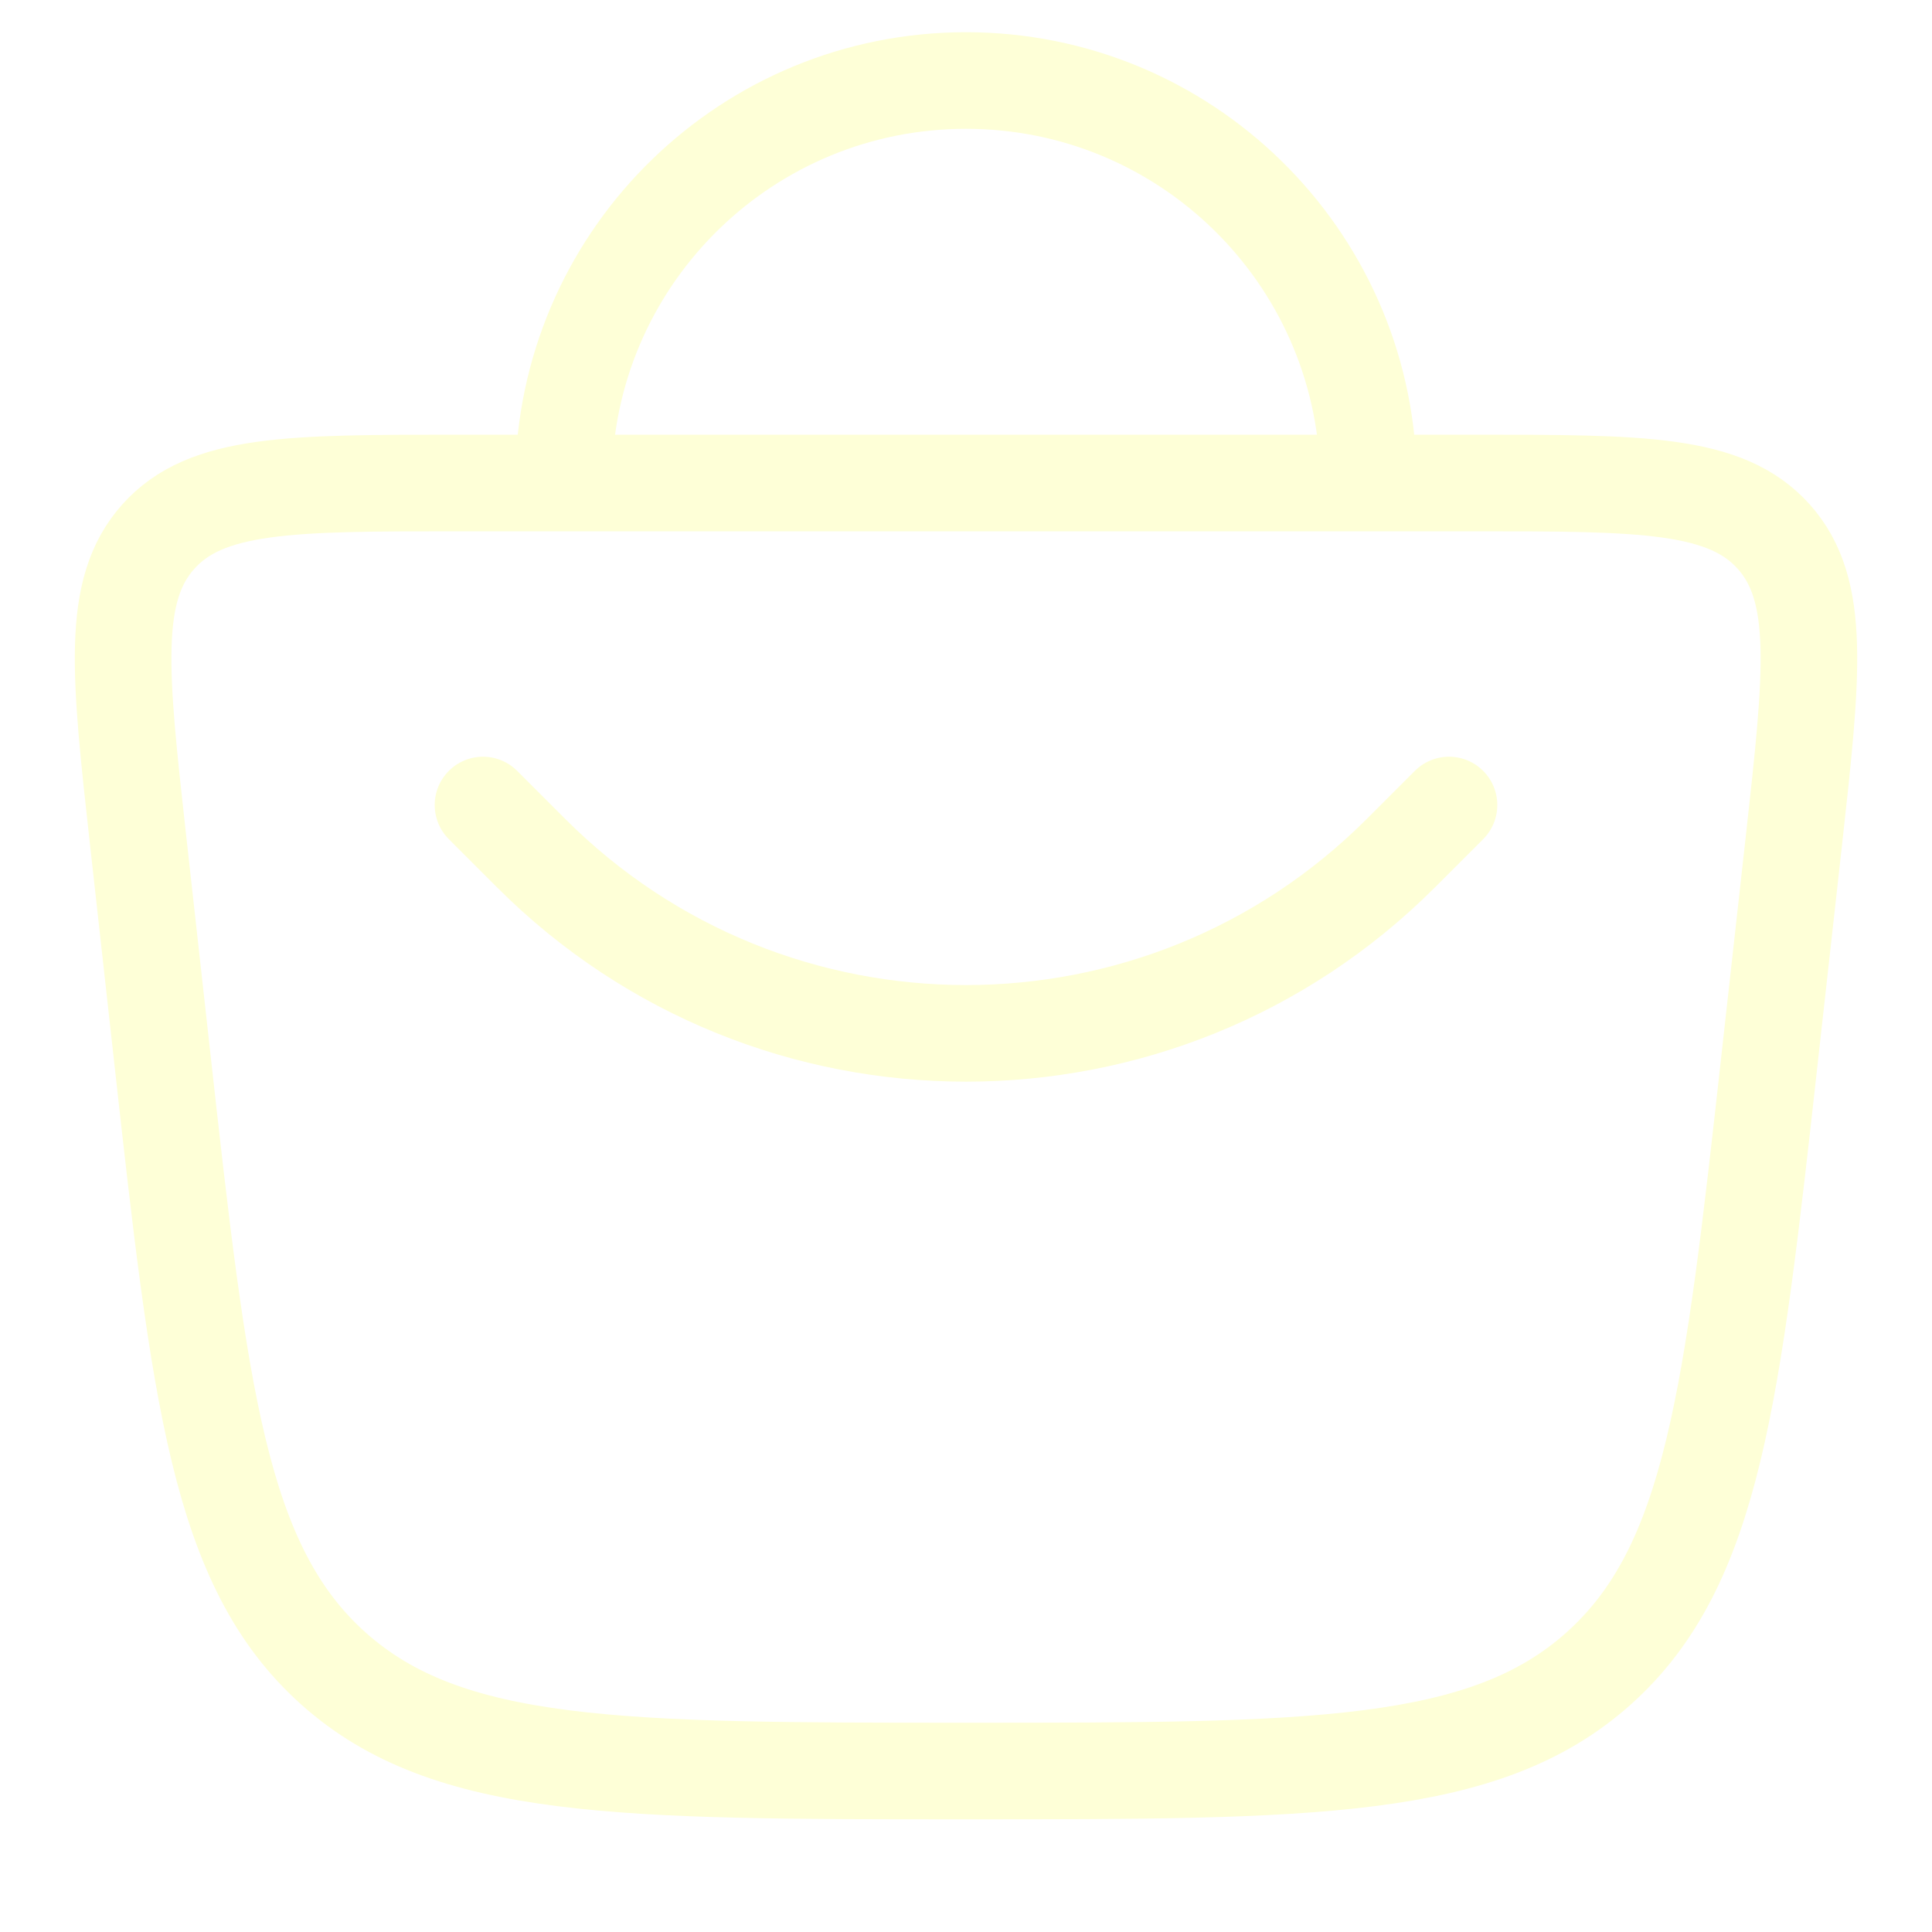
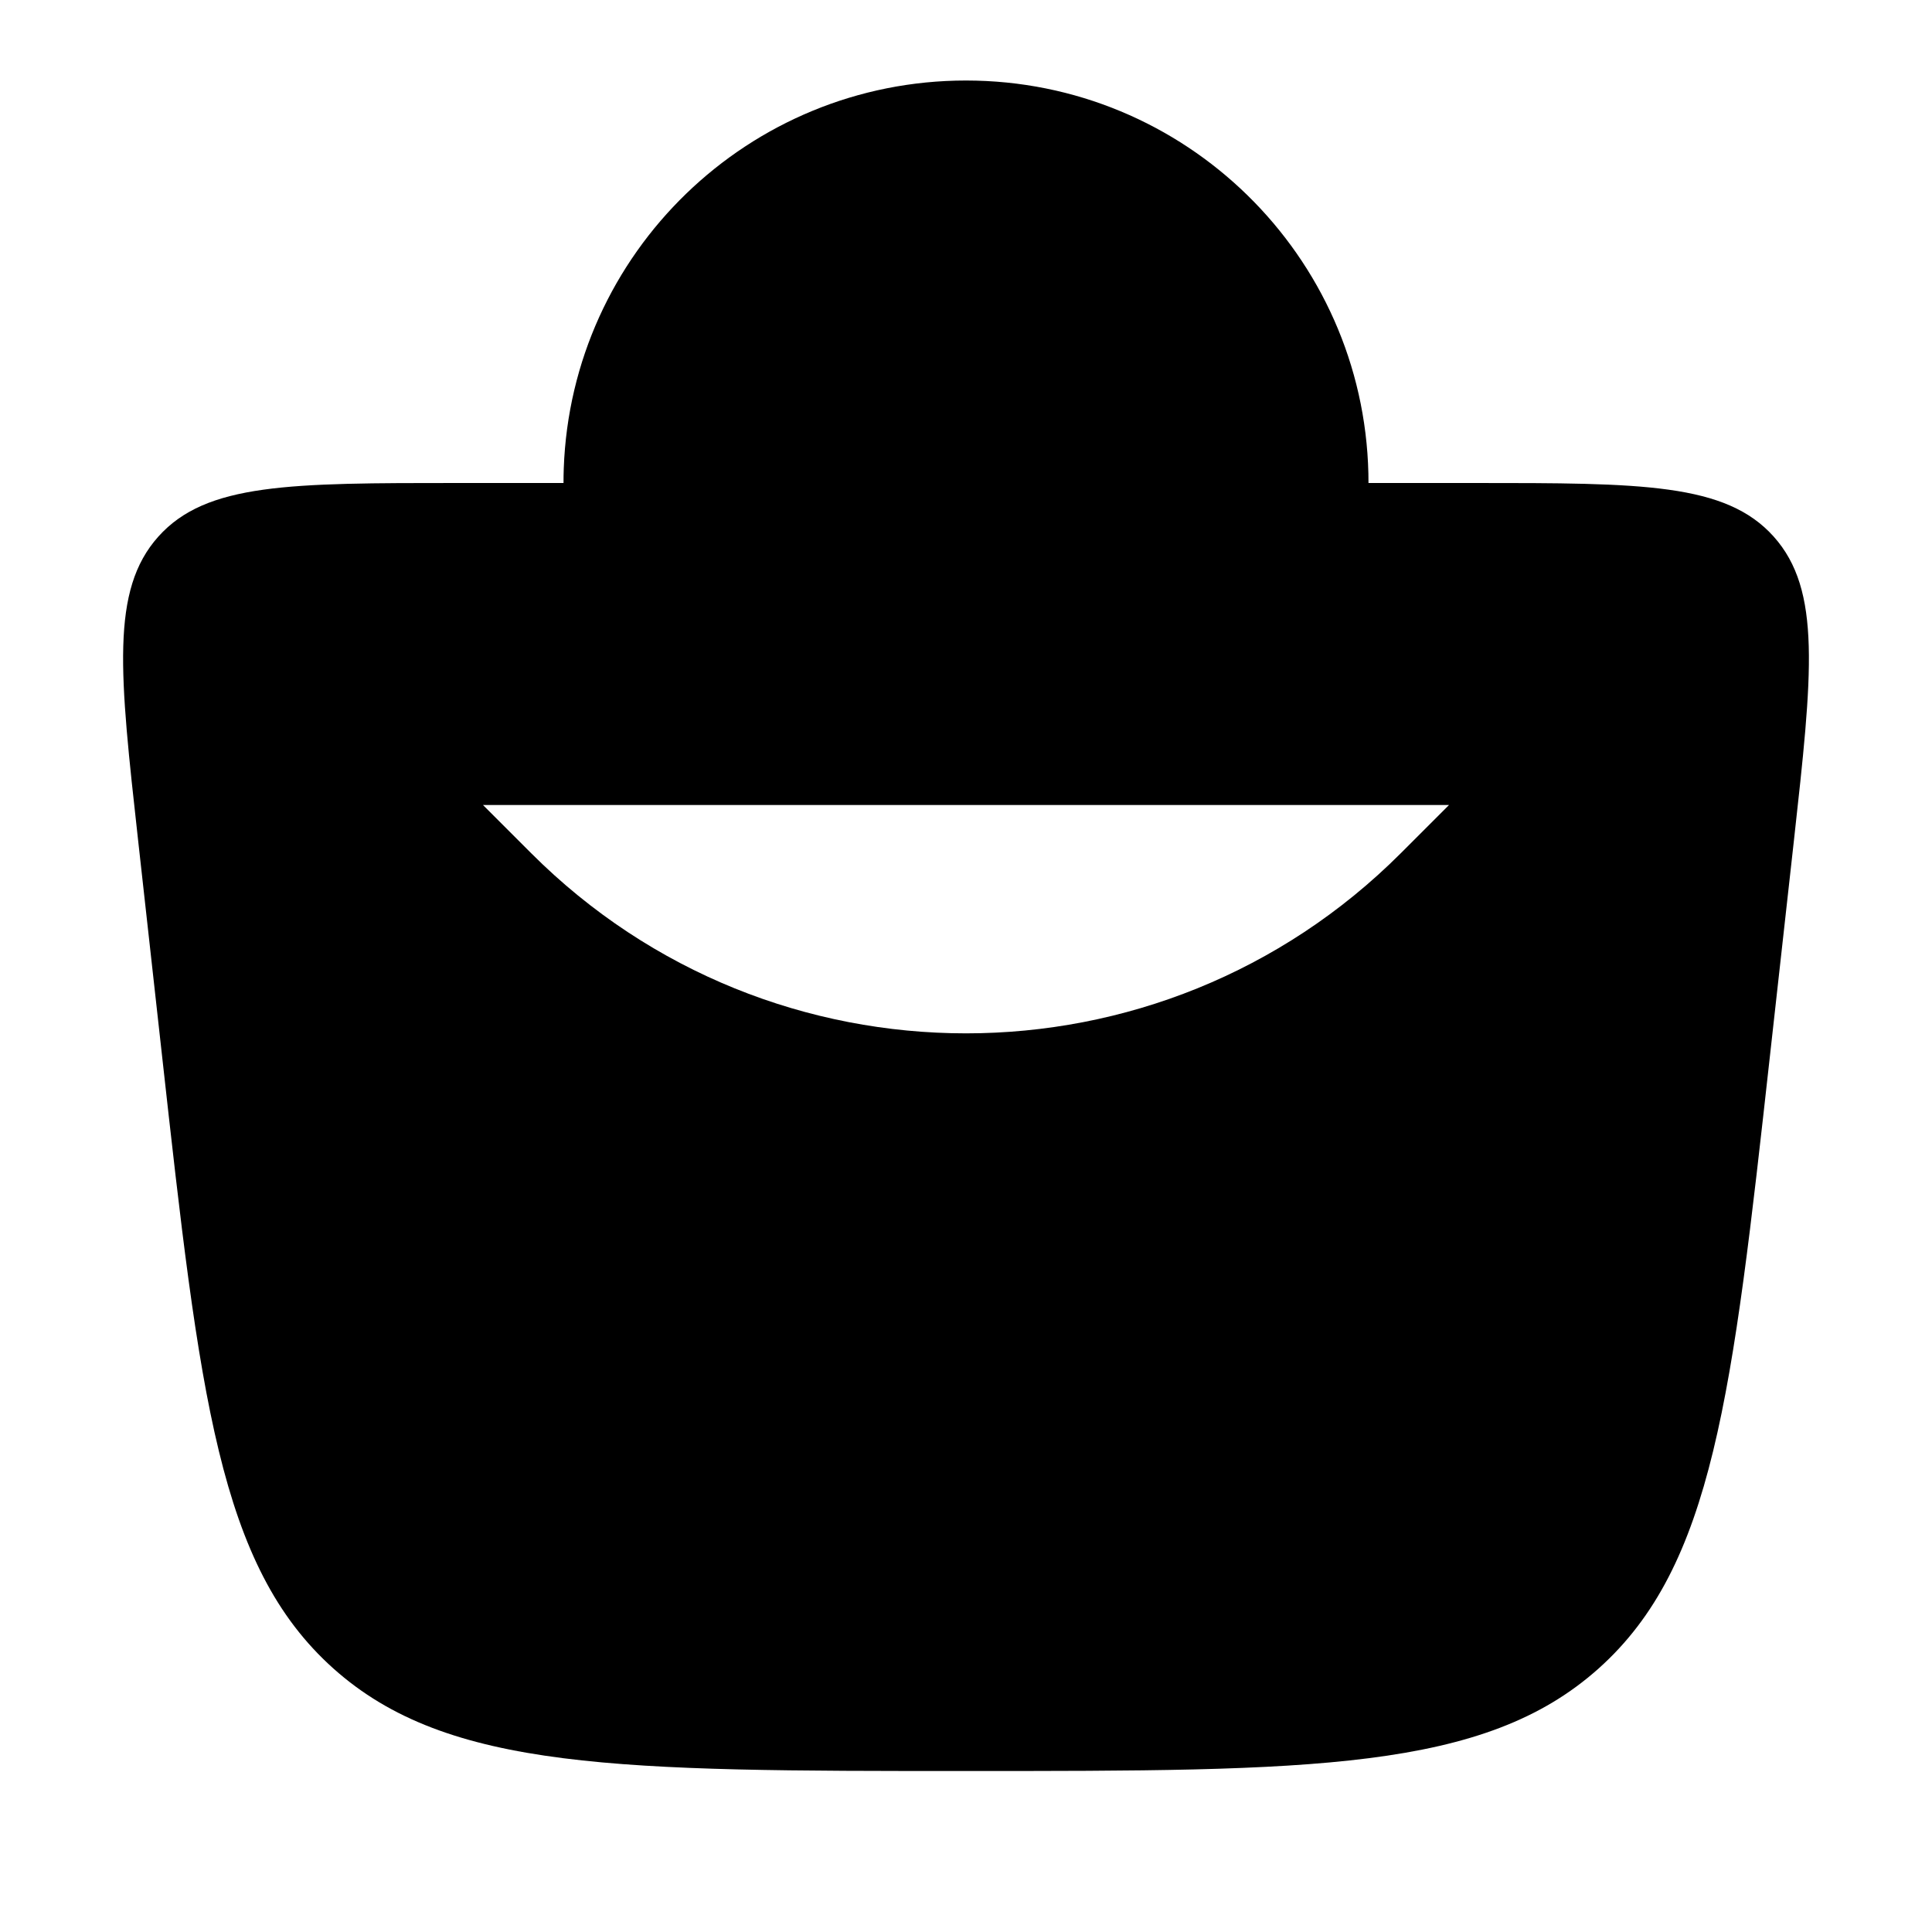
- <svg xmlns="http://www.w3.org/2000/svg" viewBox="0 0 40 40" fill="none">
-   <path d="M28.333 10C28.333 9.935 28.333 9.869 28.331 9.804C28.227 5.292 24.537 1.667 20 1.667C15.498 1.667 11.829 5.237 11.672 9.701C11.668 9.8 11.667 9.9 11.667 10M28.333 10H11.667M28.333 10H30.515C33.991 10 35.729 10 36.723 11.11C37.716 12.221 37.524 13.948 37.141 17.403L36.647 21.841C35.864 28.893 35.472 32.419 33.099 34.543C30.726 36.667 27.151 36.667 20 36.667C12.849 36.667 9.274 36.667 6.901 34.543C4.528 32.419 4.136 28.893 3.353 21.841L2.86 17.403C2.476 13.948 2.284 12.221 3.278 11.11C4.271 10 6.009 10 9.486 10H11.667M10 16.667L11 17.667C15.971 22.637 24.029 22.637 29 17.667L30 16.667" stroke="#FEFFD7" stroke-width="2" stroke-linecap="round" />
+ <svg xmlns="http://www.w3.org/2000/svg" viewBox="0 0 40 40">
+   <path d="M28.333 10C28.333 9.935 28.333 9.869 28.331 9.804C28.227 5.292 24.537 1.667 20 1.667C15.498 1.667 11.829 5.237 11.672 9.701C11.668 9.8 11.667 9.9 11.667 10M28.333 10H11.667M28.333 10H30.515C33.991 10 35.729 10 36.723 11.11C37.716 12.221 37.524 13.948 37.141 17.403L36.647 21.841C35.864 28.893 35.472 32.419 33.099 34.543C30.726 36.667 27.151 36.667 20 36.667C12.849 36.667 9.274 36.667 6.901 34.543C4.528 32.419 4.136 28.893 3.353 21.841L2.86 17.403C2.476 13.948 2.284 12.221 3.278 11.11C4.271 10 6.009 10 9.486 10H11.667M10 16.667L11 17.667C15.971 22.637 24.029 22.637 29 17.667L30 16.667" stroke-linecap="round" stroke-width="2" />
</svg>
